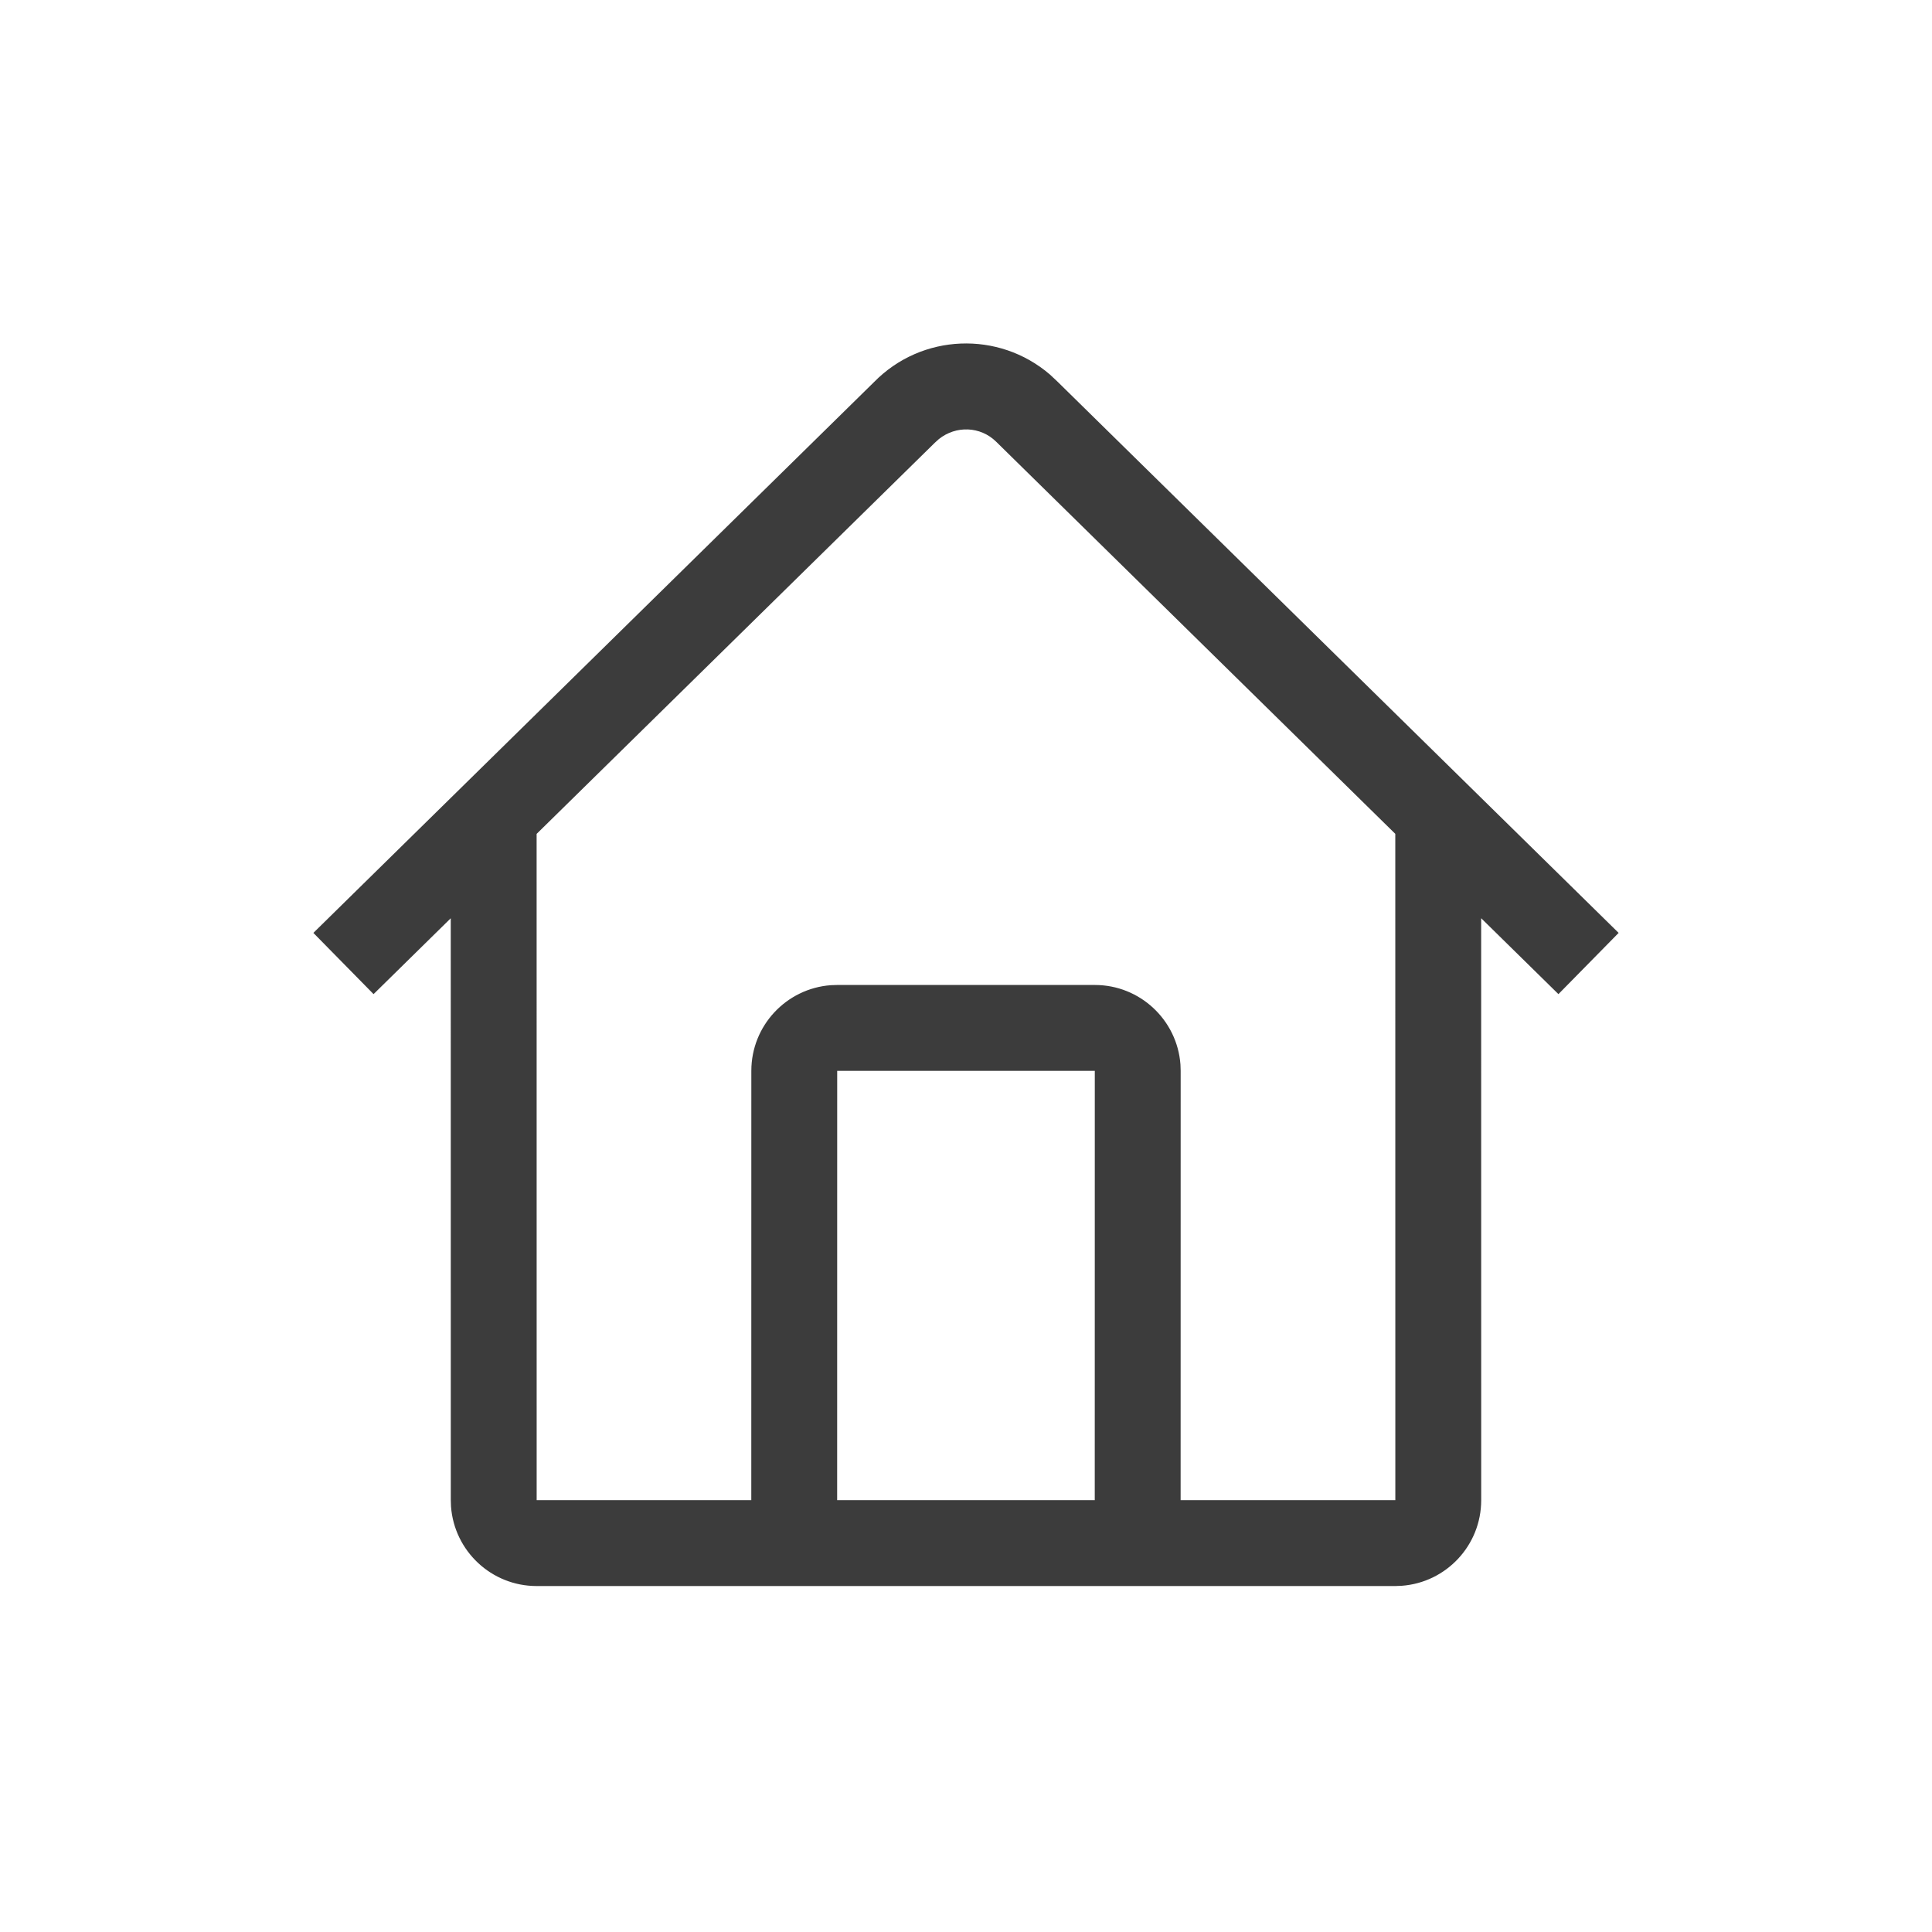
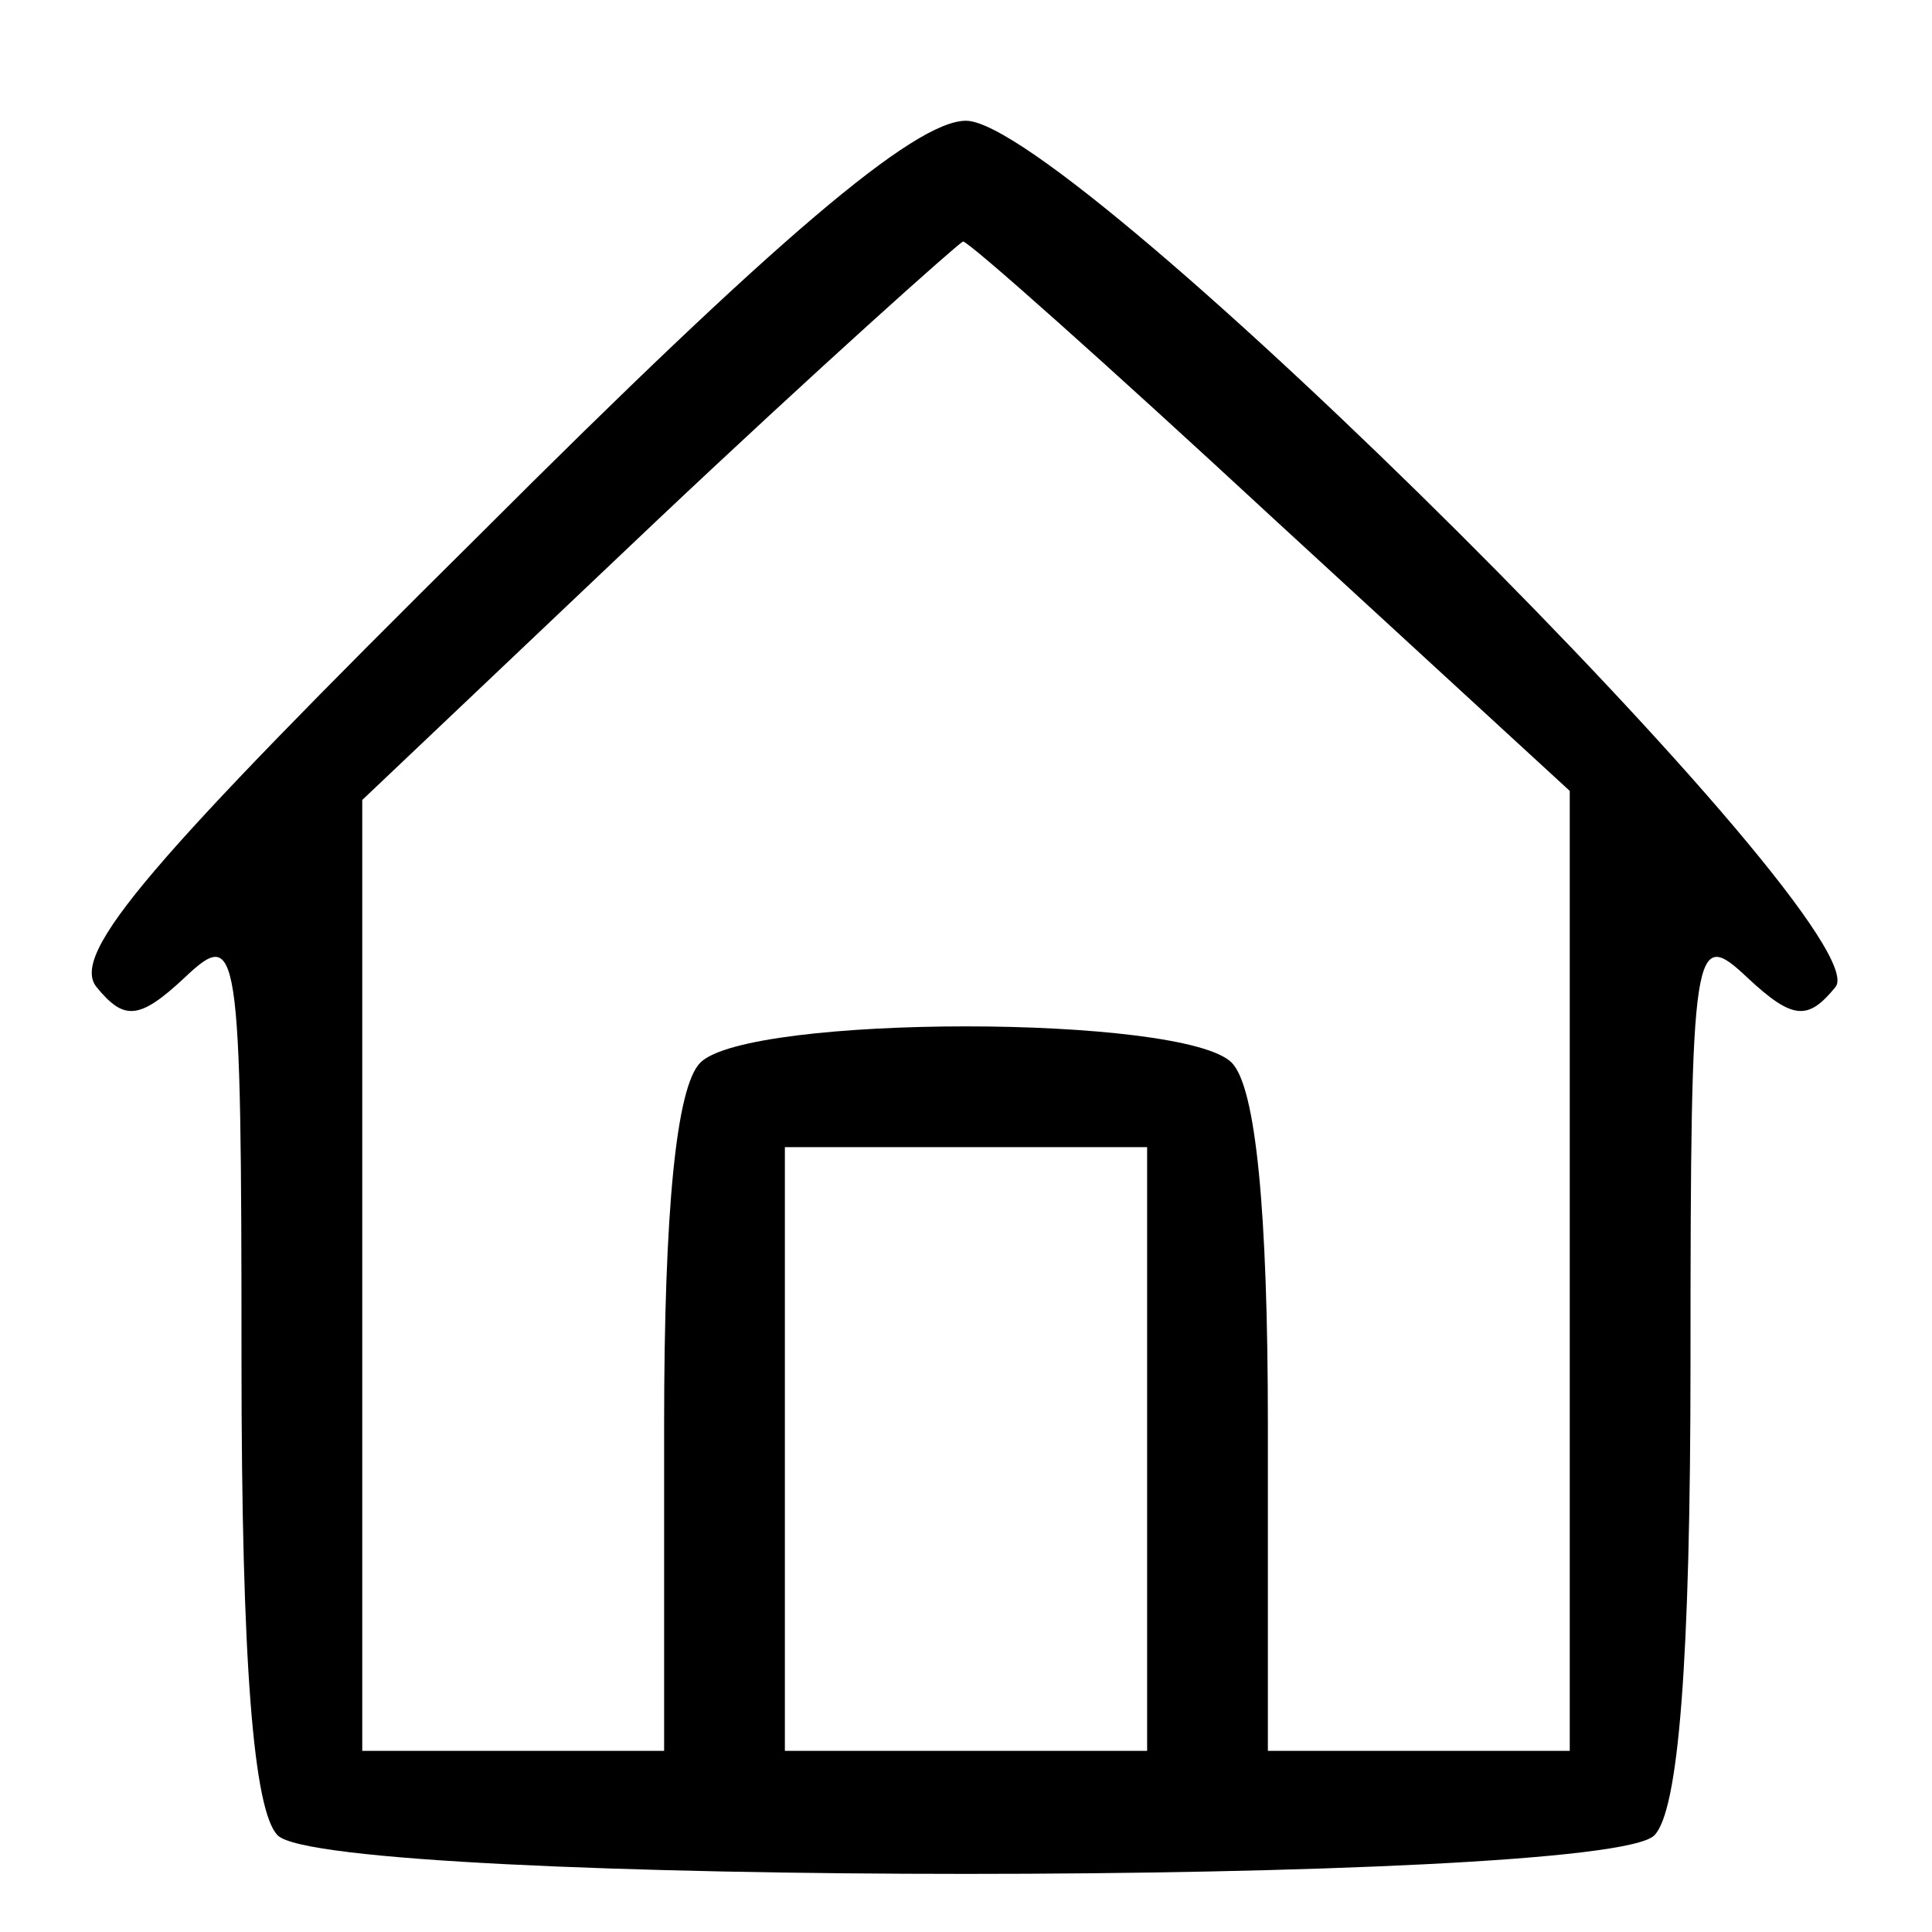
- <svg xmlns="http://www.w3.org/2000/svg" width="45" height="45" viewBox="0 0 45 45" fill="none">
-   <path d="M24.454 8.723L24.629 8.887L37.701 21.729L36.299 23.155L34.499 21.387L34.5 34.942C34.5 35.996 33.684 36.86 32.649 36.936L32.5 36.942H12.5C11.446 36.942 10.582 36.126 10.505 35.091L10.5 34.942L10.499 21.388L8.701 23.155L7.299 21.729L20.357 8.9C21.47 7.764 23.265 7.701 24.454 8.723ZM21.868 10.227L21.772 10.314L12.499 19.423L12.5 34.942L17.499 34.941L17.5 24.942C17.5 23.888 18.316 23.024 19.351 22.947L19.5 22.942H25.5C26.554 22.942 27.418 23.758 27.495 24.793L27.5 24.942L27.499 34.941L32.5 34.942L32.499 19.422L23.2 10.286C22.836 9.929 22.268 9.907 21.868 10.227ZM25.5 24.942H19.5L19.499 34.941H25.499L25.5 24.942Z" fill="#3C3C3C" />
+ <svg xmlns="http://www.w3.org/2000/svg" version="1.0" width="64pt" height="64pt" viewBox="0 0 64 64" preserveAspectRatio="xMidYMid meet">
+   <g transform="translate(0,64) scale(0.1,-0.1)" fill="#000000" stroke="none">
+     <path d="M159 463 c-109 -108 -136 -139 -127 -150 9 -11 14 -11 29 3 18 17 19 13 19 -127 0 -100 4 -149 12 -157 17 -17 439 -17 456 0 8 8 12 57 12 157 0 140 1 144 19 127 15 -14 20 -14 29 -3 16 19 -253 287 -288 287 -17 0 -63 -39 -161 -137z m262 6 l99 -91 0 -159 0 -159 -50 0 -50 0 0 108 c0 71 -4 112 -12 120 -16 16 -160 16 -176 0 -8 -8 -12 -49 -12 -120 l0 -108 -50 0 -50 0 0 158 0 157 97 92 c54 51 100 92 102 93 2 0 48 -41 102 -91z m-41 -309 l0 -100 -60 0 -60 0 0 100 0 100 60 0 60 0 0 -100z" />
+   </g>
</svg>
